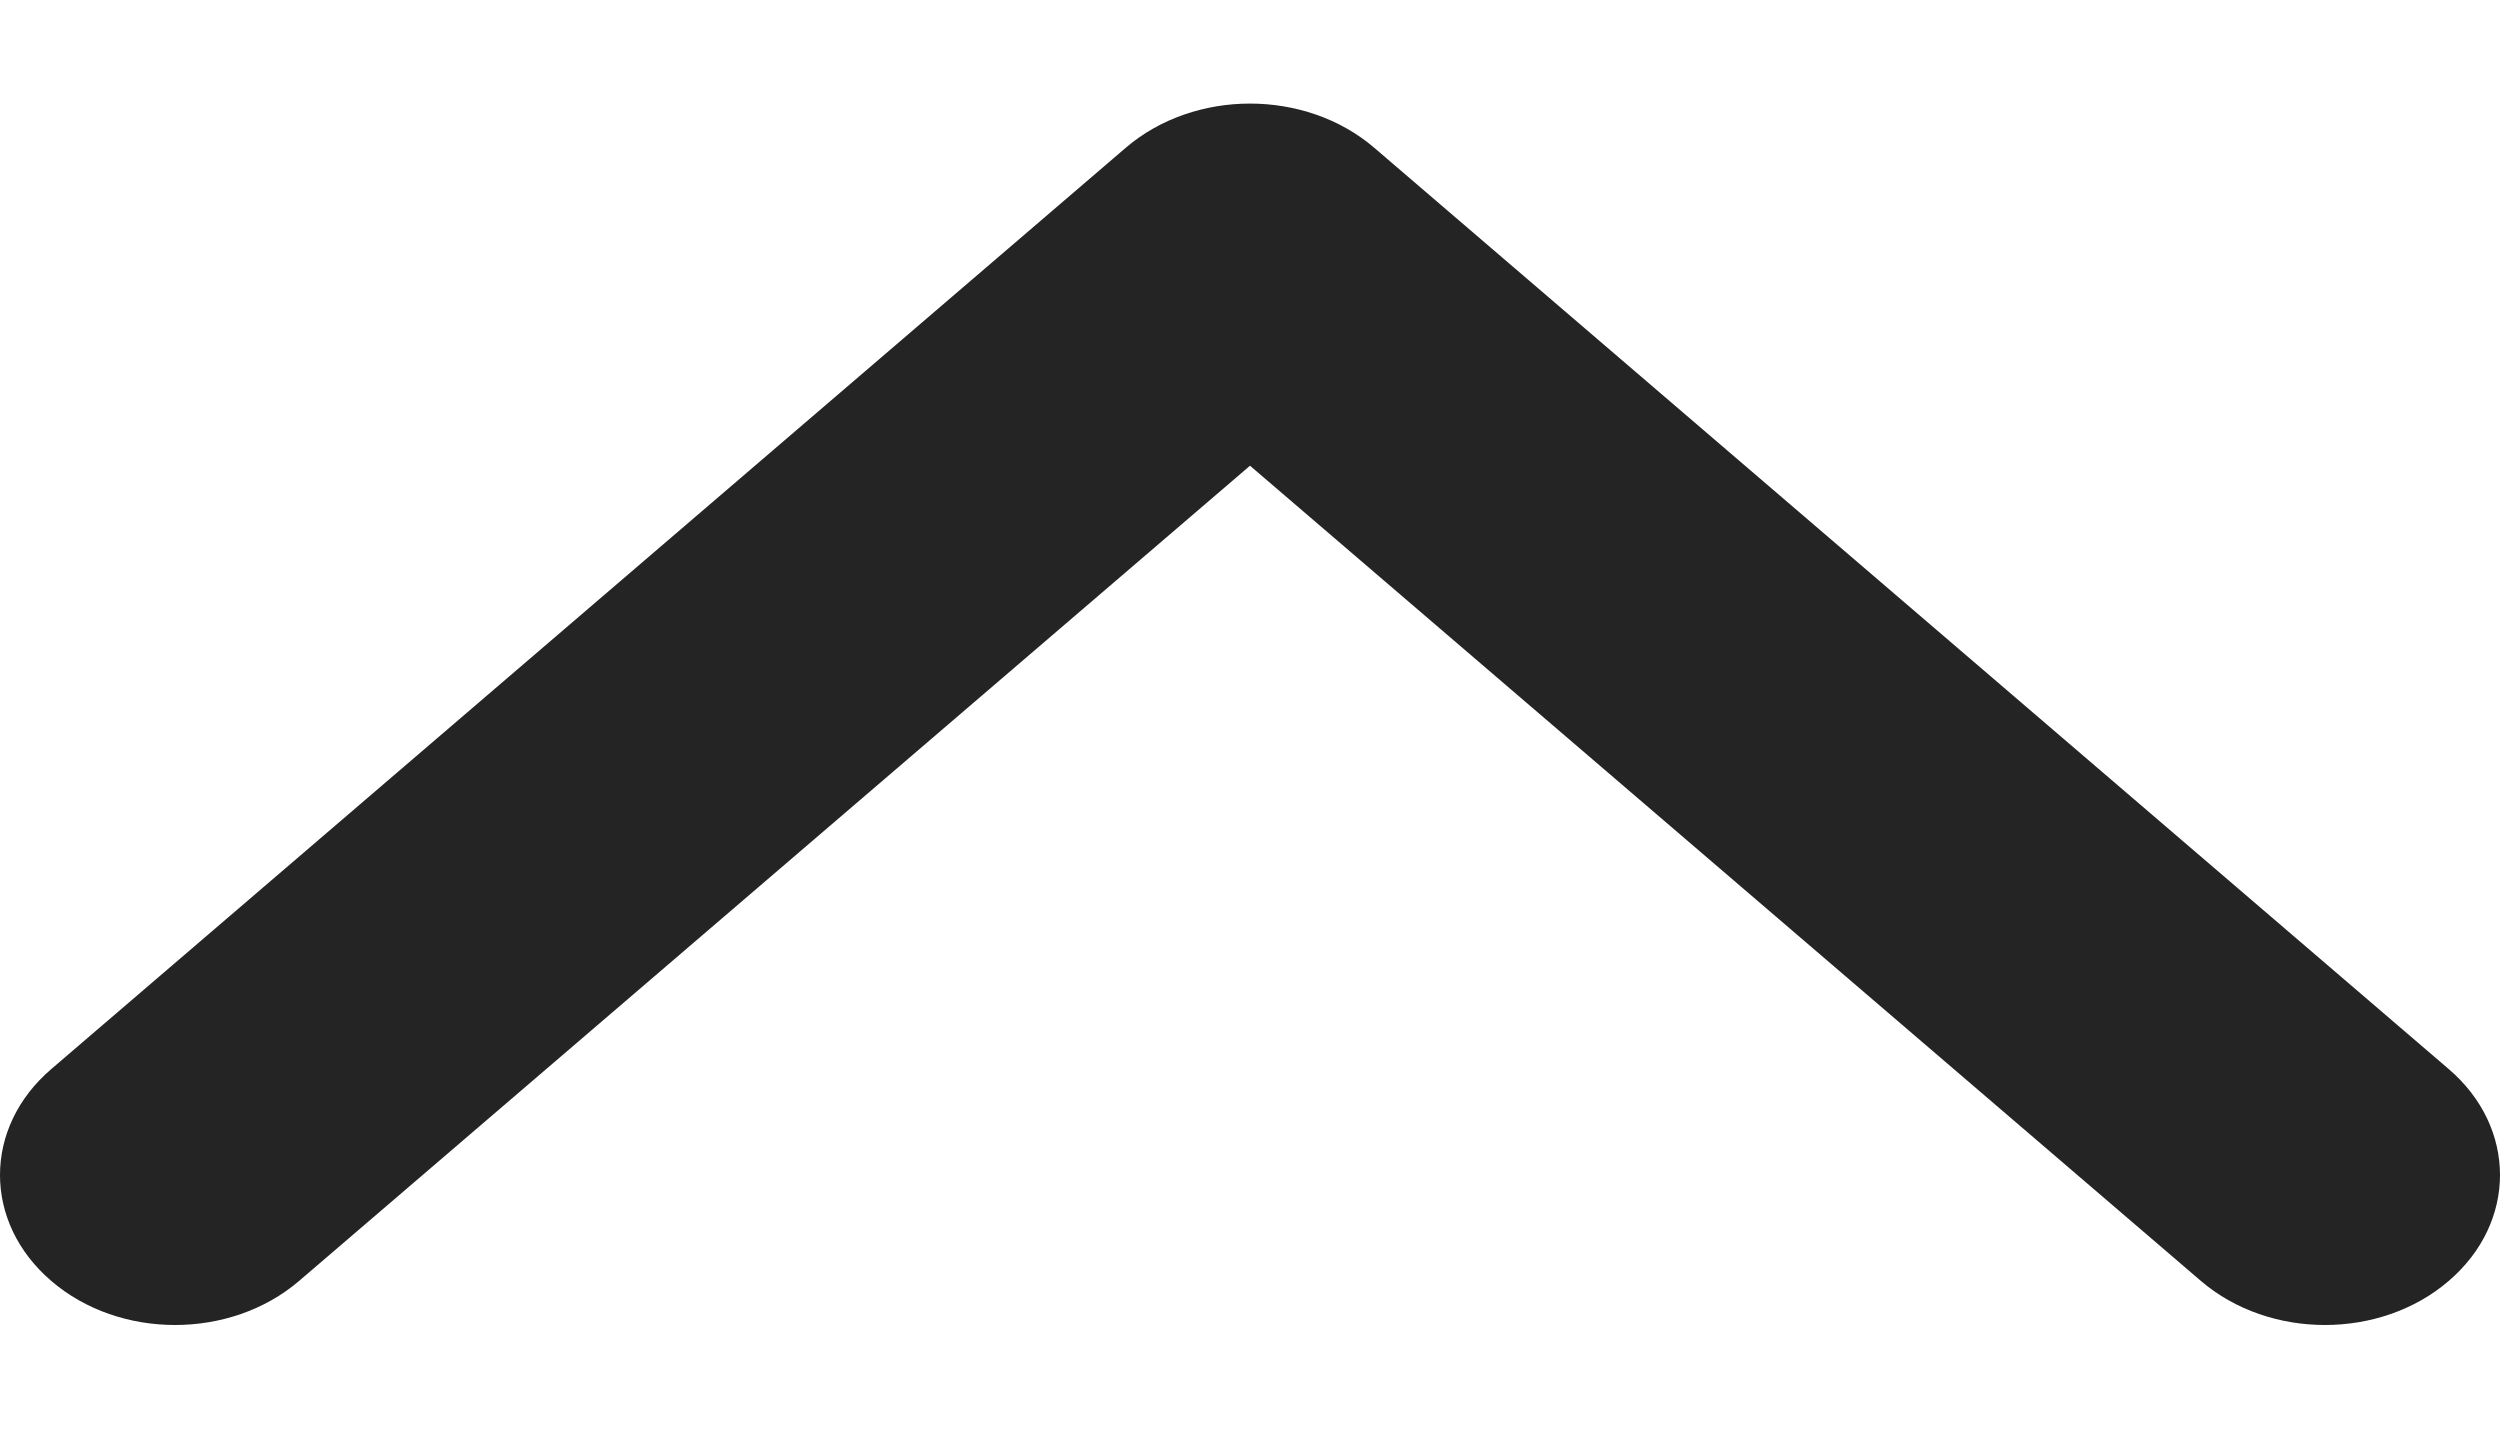
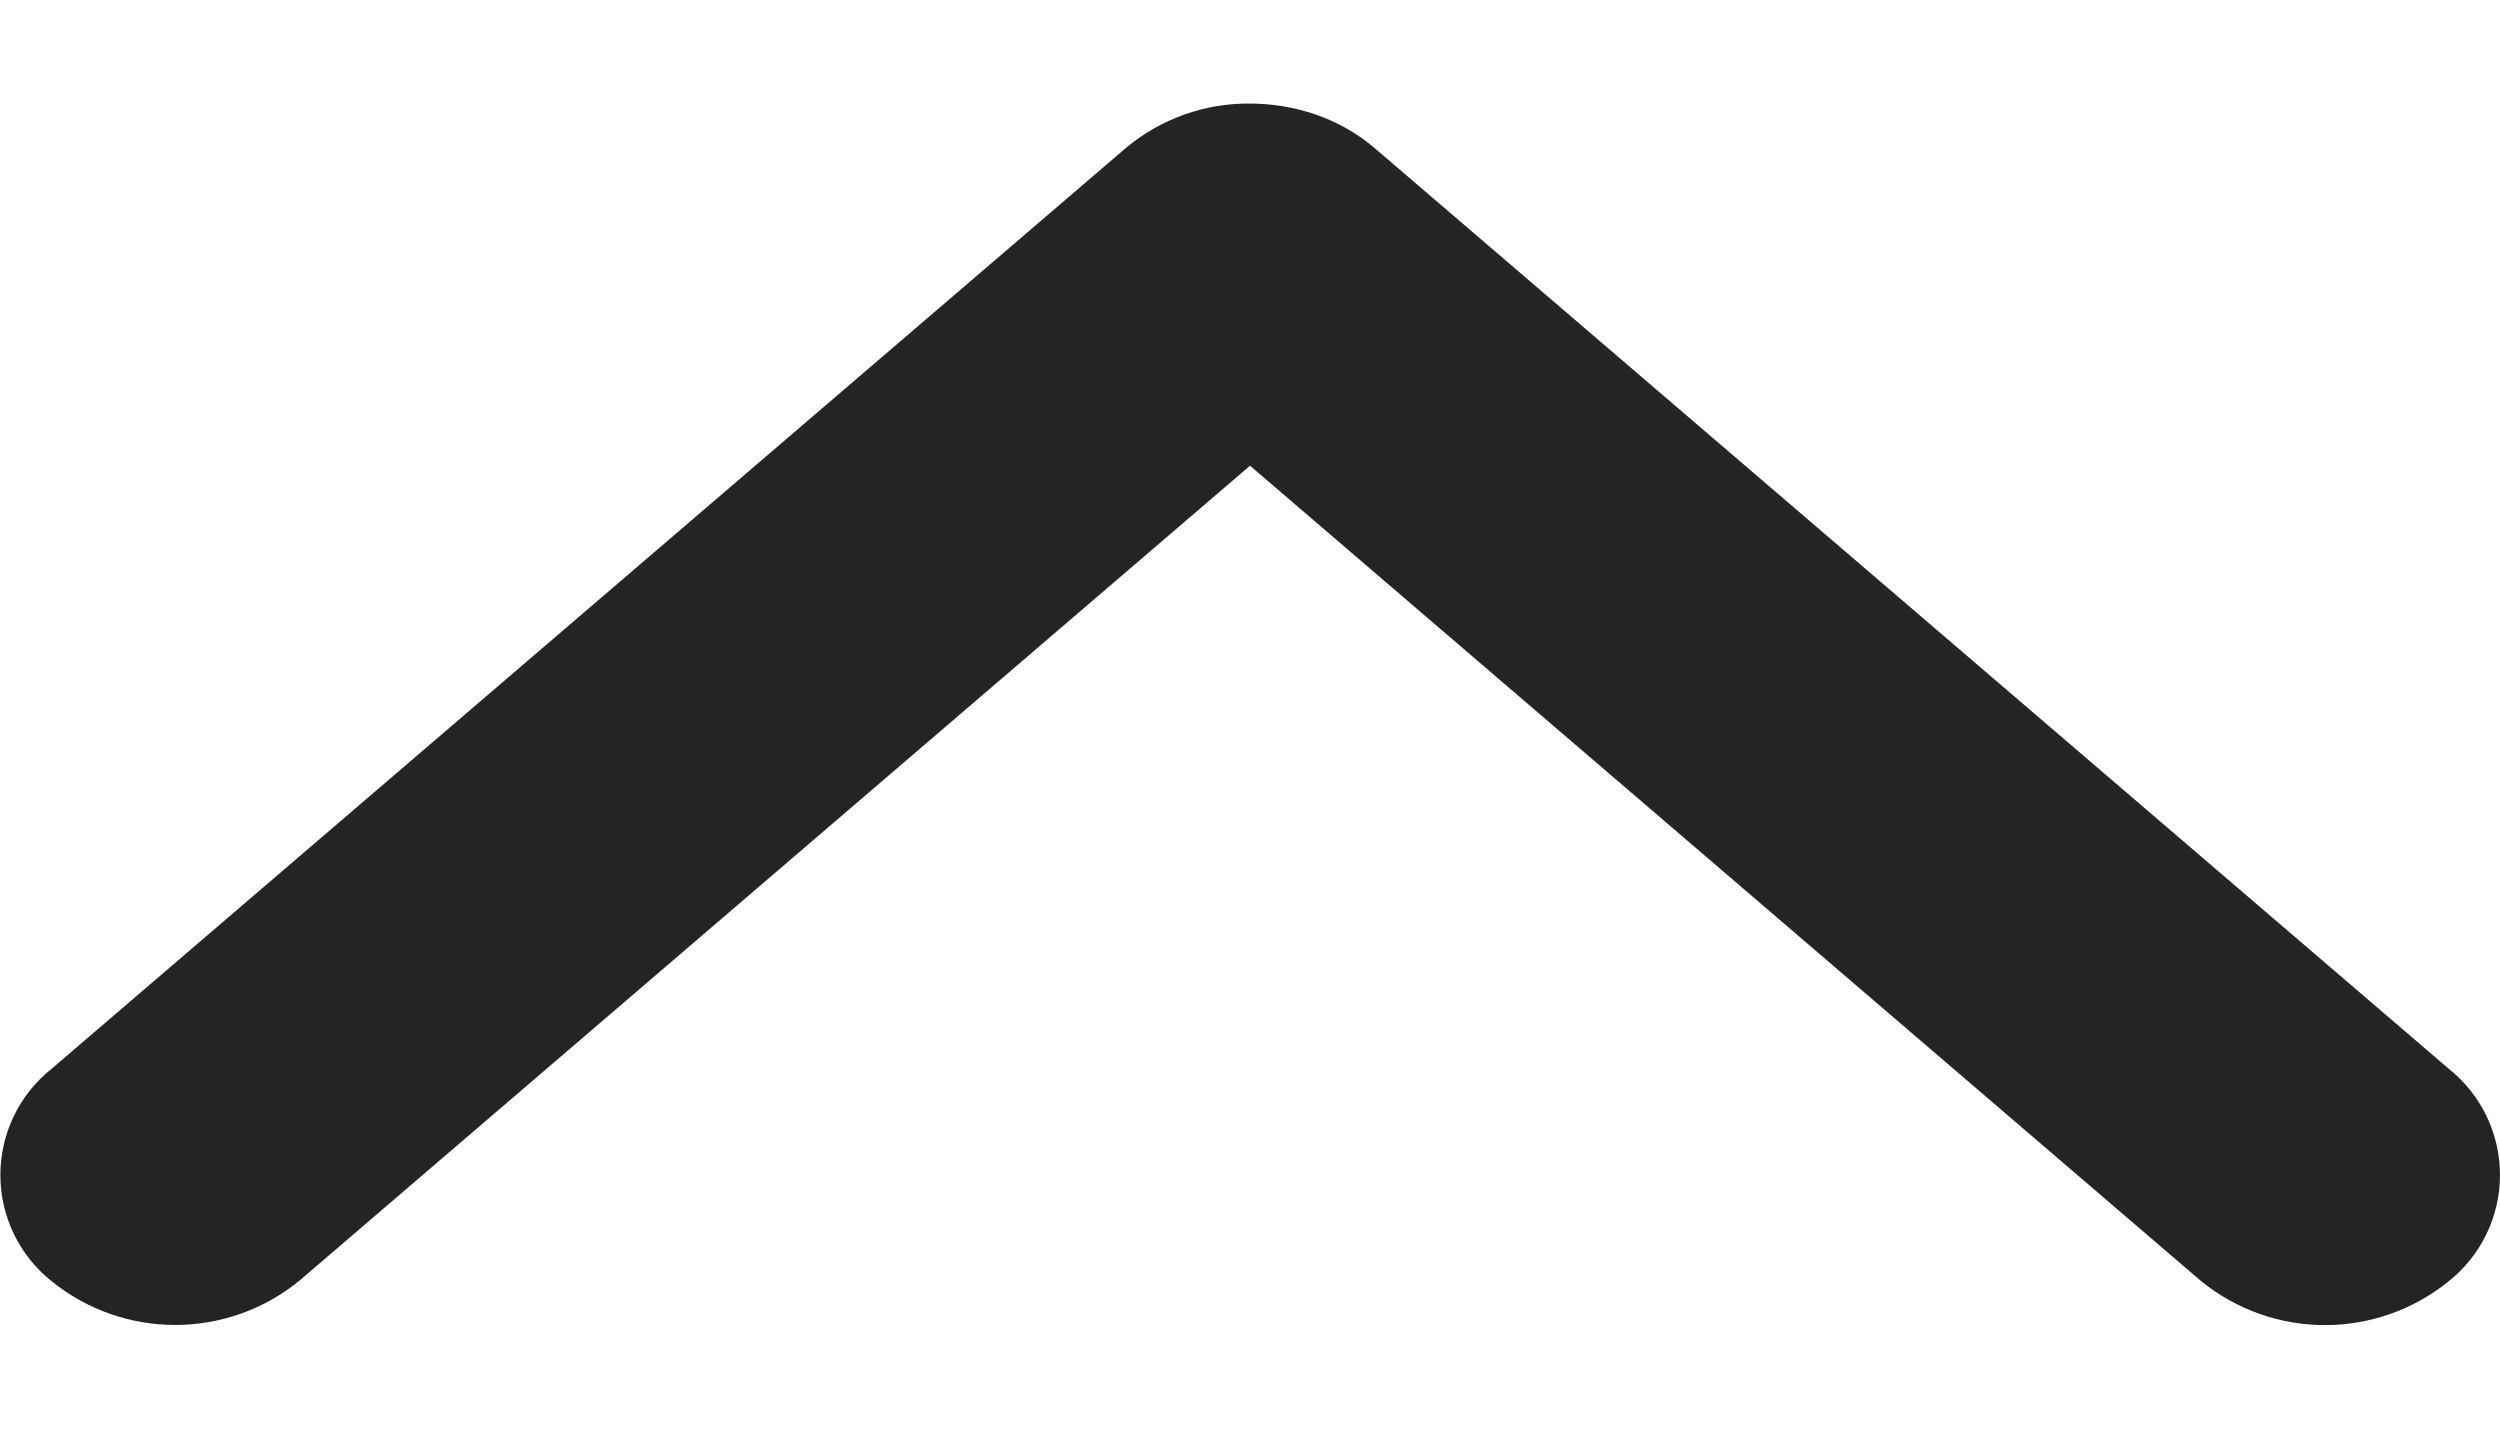
- <svg xmlns="http://www.w3.org/2000/svg" width="7" height="4" viewBox="0 0 7 4" fill="none">
-   <path d="M3.5 0.29C3.625 0.29 3.751 0.331 3.847 0.413L6.856 2.993C7.048 3.157 7.048 3.423 6.856 3.587C6.665 3.751 6.355 3.751 6.163 3.587L3.5 1.304L0.837 3.587C0.645 3.751 0.335 3.751 0.144 3.587C-0.048 3.423 -0.048 3.157 0.144 2.993L3.153 0.413C3.249 0.331 3.375 0.29 3.5 0.29Z" fill="#242424" />
+ <svg xmlns="http://www.w3.org/2000/svg" width="7" height="4" fill="none">
+   <path d="M3.5.29c.125 0 .25.041.347.123l3.01 2.58a.38.38 0 010 .594.55.55 0 01-.694 0L3.5 1.304.837 3.587a.55.55 0 01-.693 0 .38.38 0 010-.594l3.01-2.58A.533.533 0 013.5.29z" fill="#242424" />
</svg>
